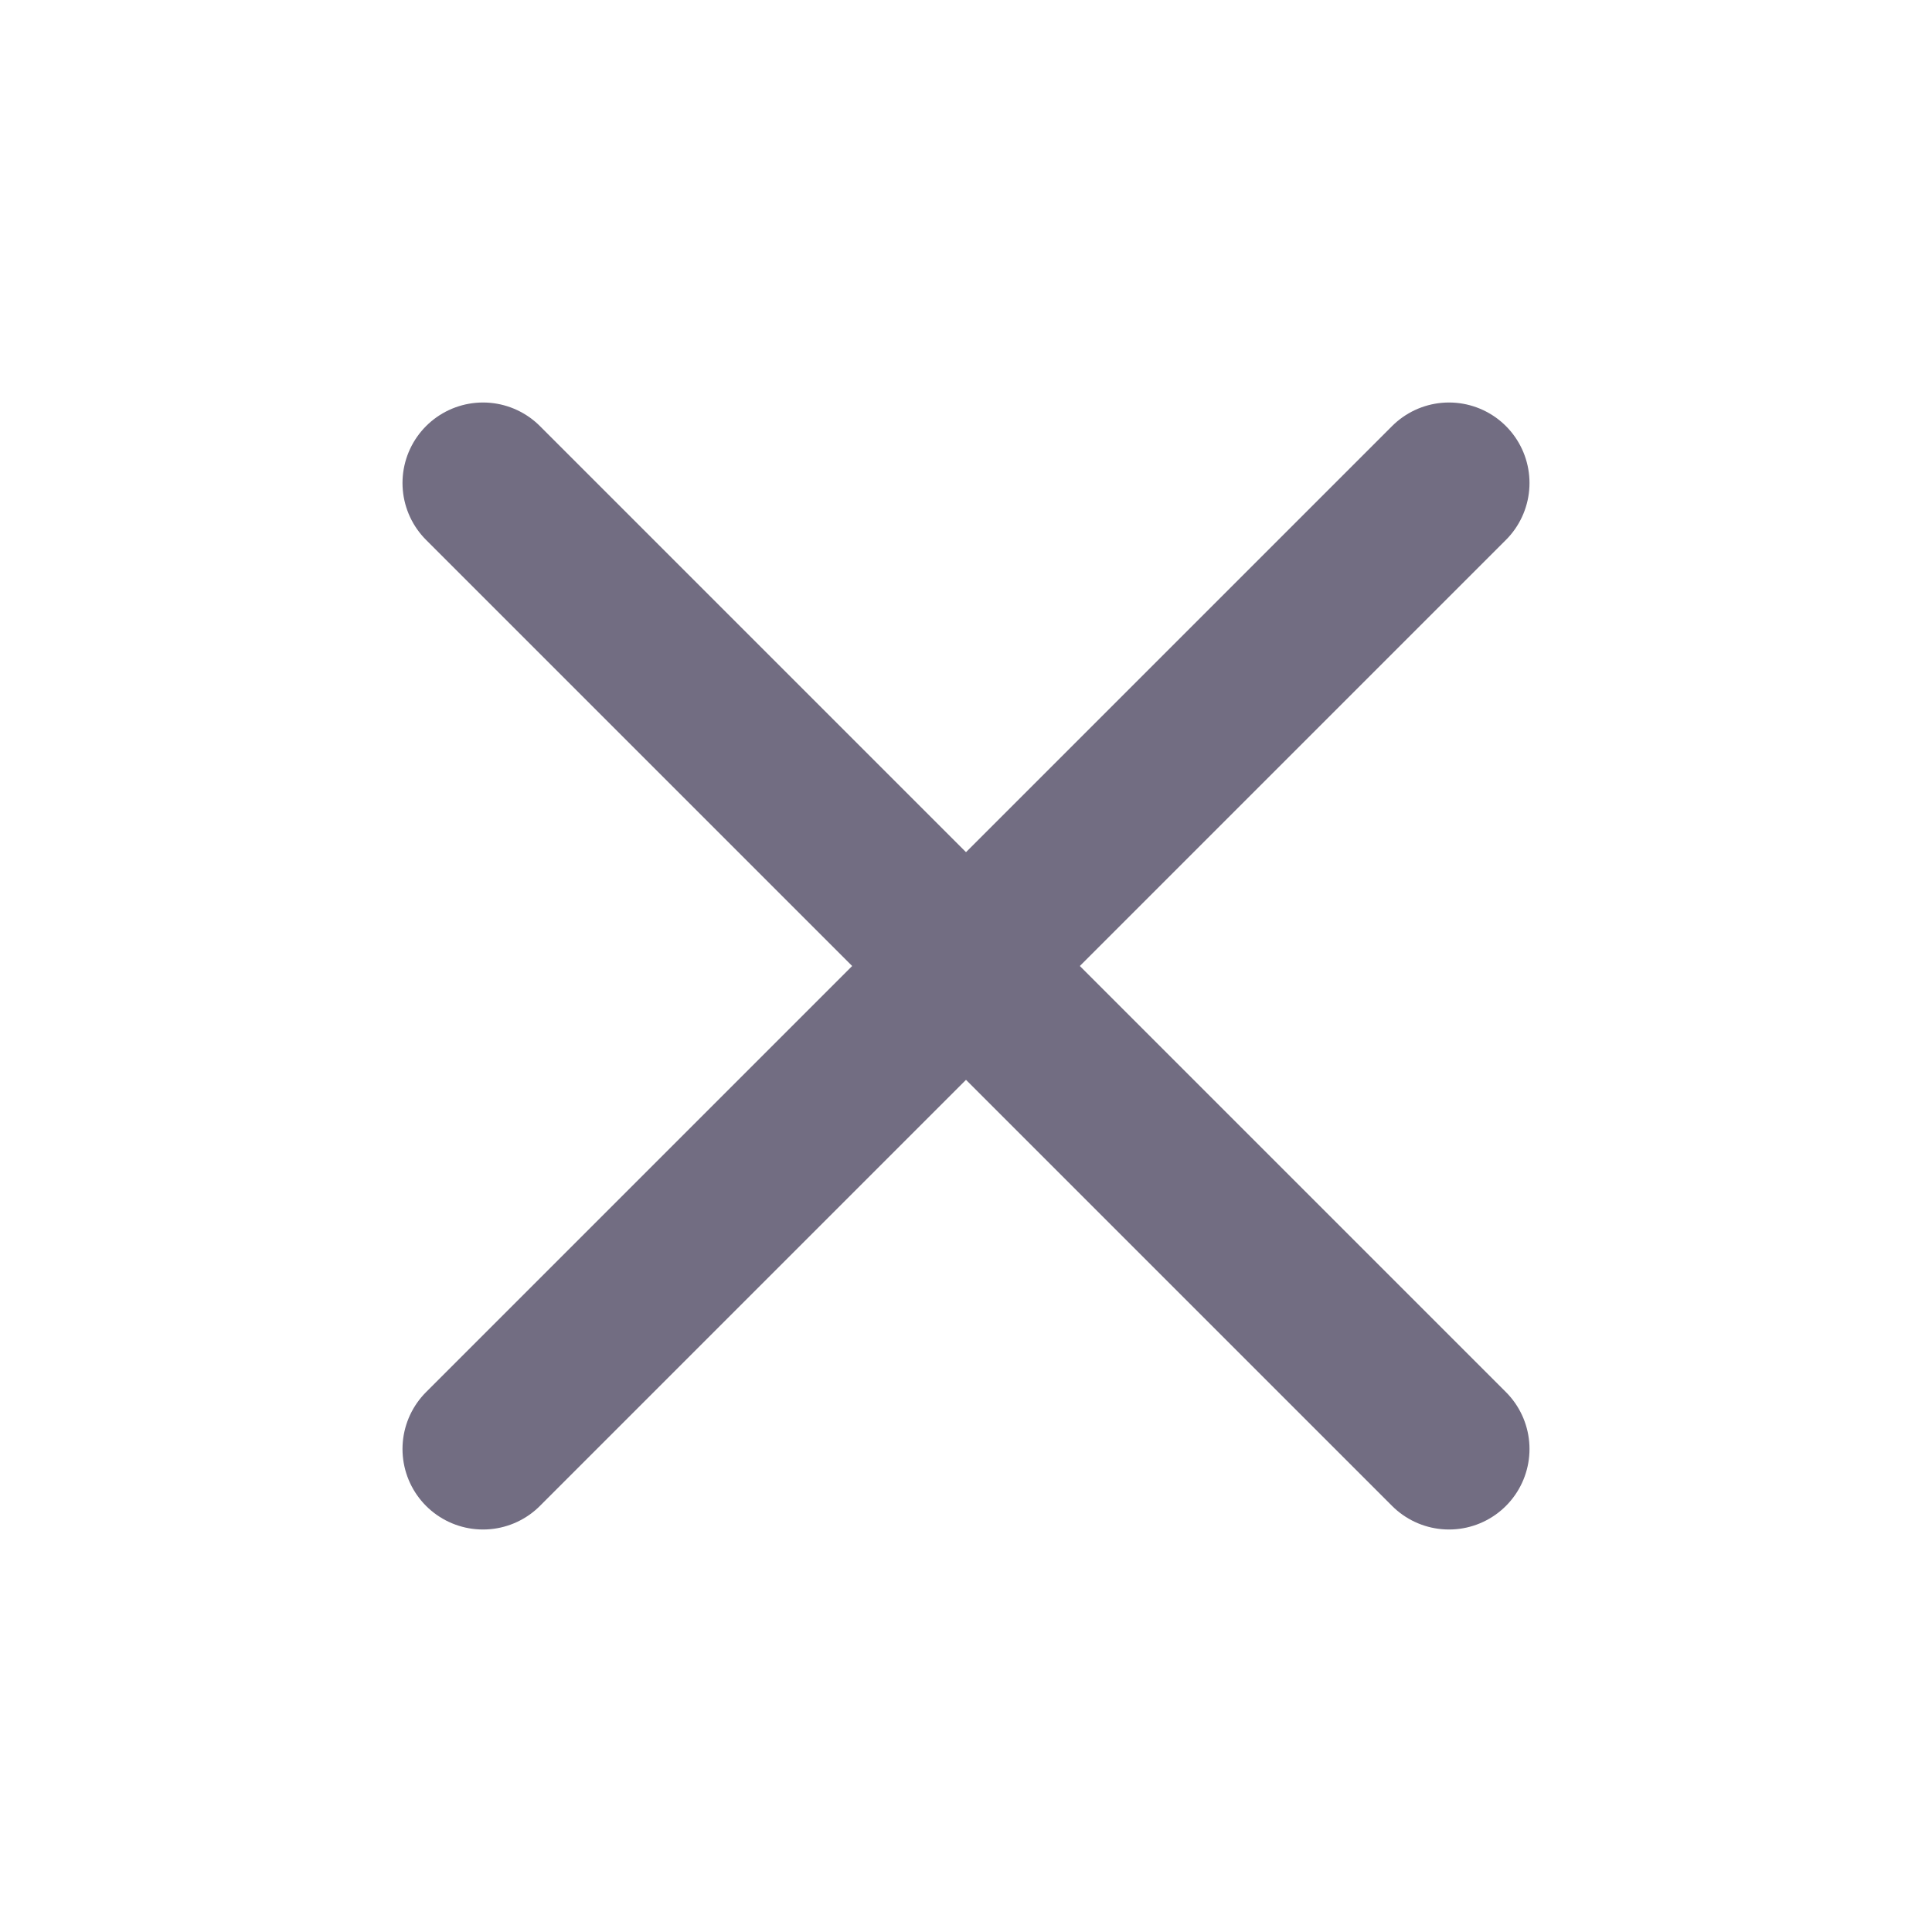
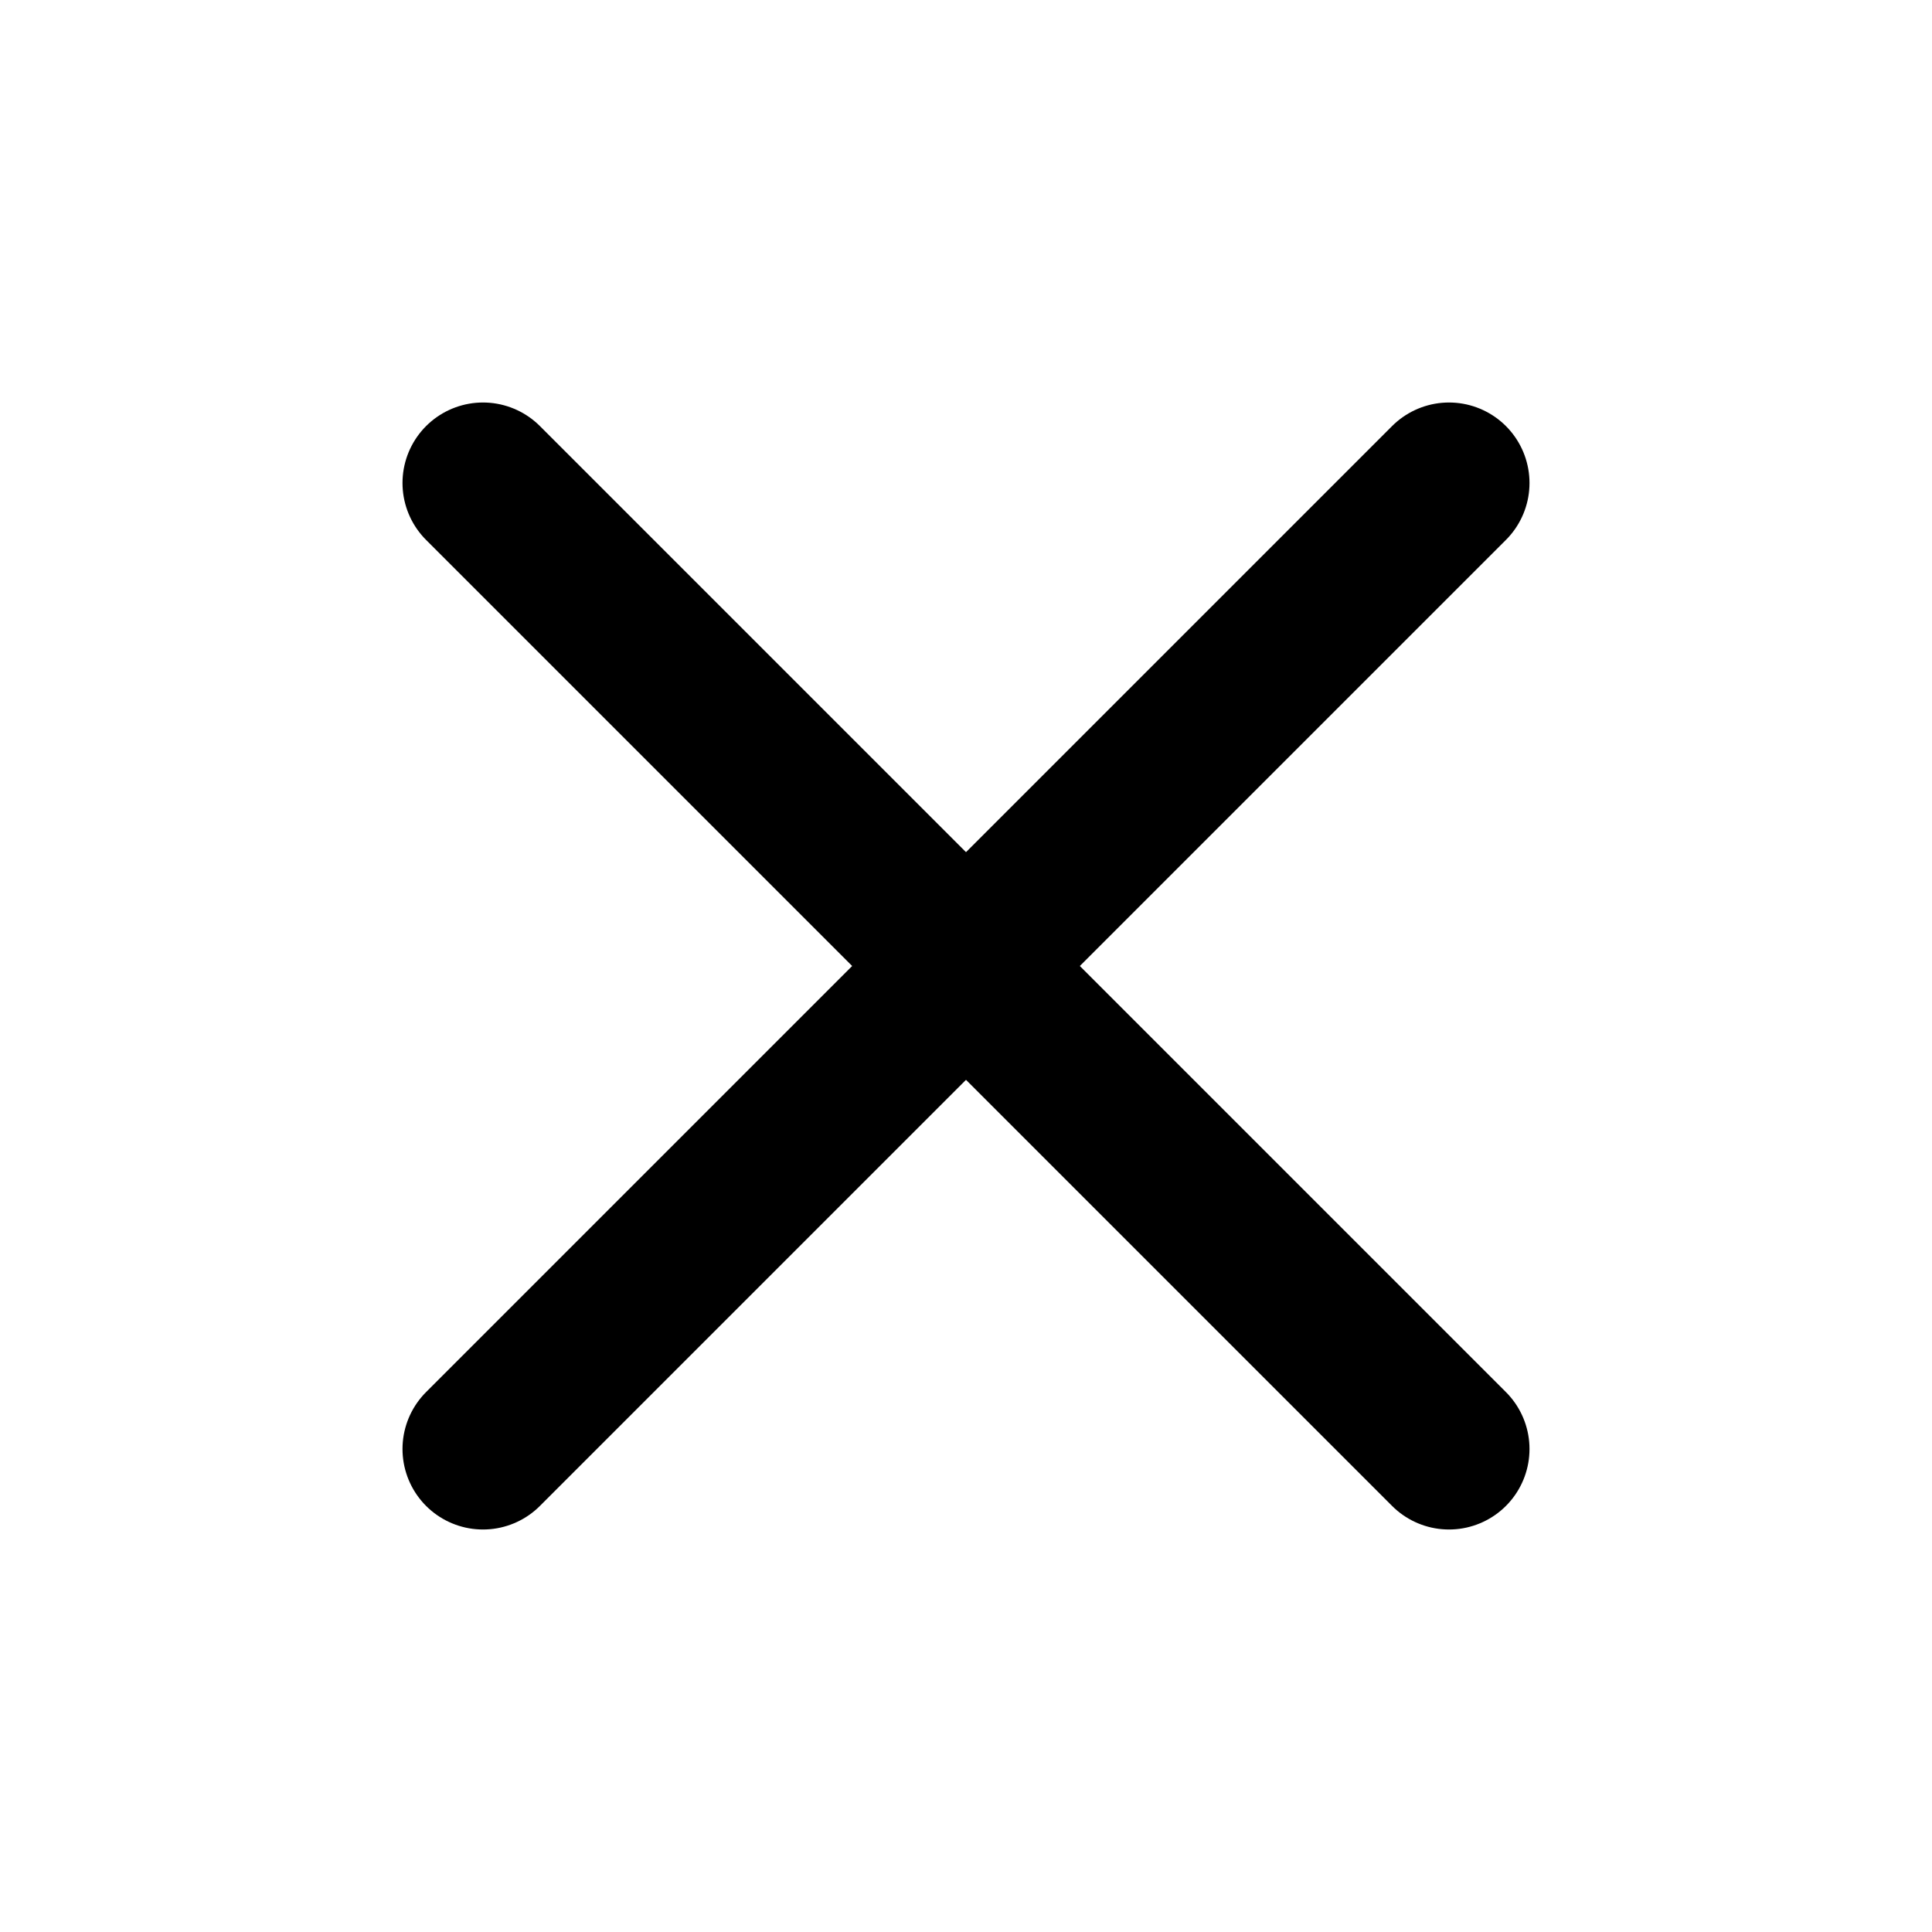
<svg xmlns="http://www.w3.org/2000/svg" width="24px" height="24px" viewBox="0 0 24 24" version="1.1">
  <defs />
  <g id="Icons" stroke="none" stroke-width="1" fill="none" fill-rule="evenodd" stroke-linecap="round" stroke-linejoin="round">
-     <g id="icons/cross" stroke="#726D82" stroke-width="2">
+     <g id="icons/cross" stroke="#000000" stroke-width="2">
      <g id="x" transform="translate(6, 6)">
        <path d="M12,0 L0,12" id="Shape" />
        <path d="M0,0 L12,12" id="Shape" />
      </g>
    </g>
  </g>
</svg>
